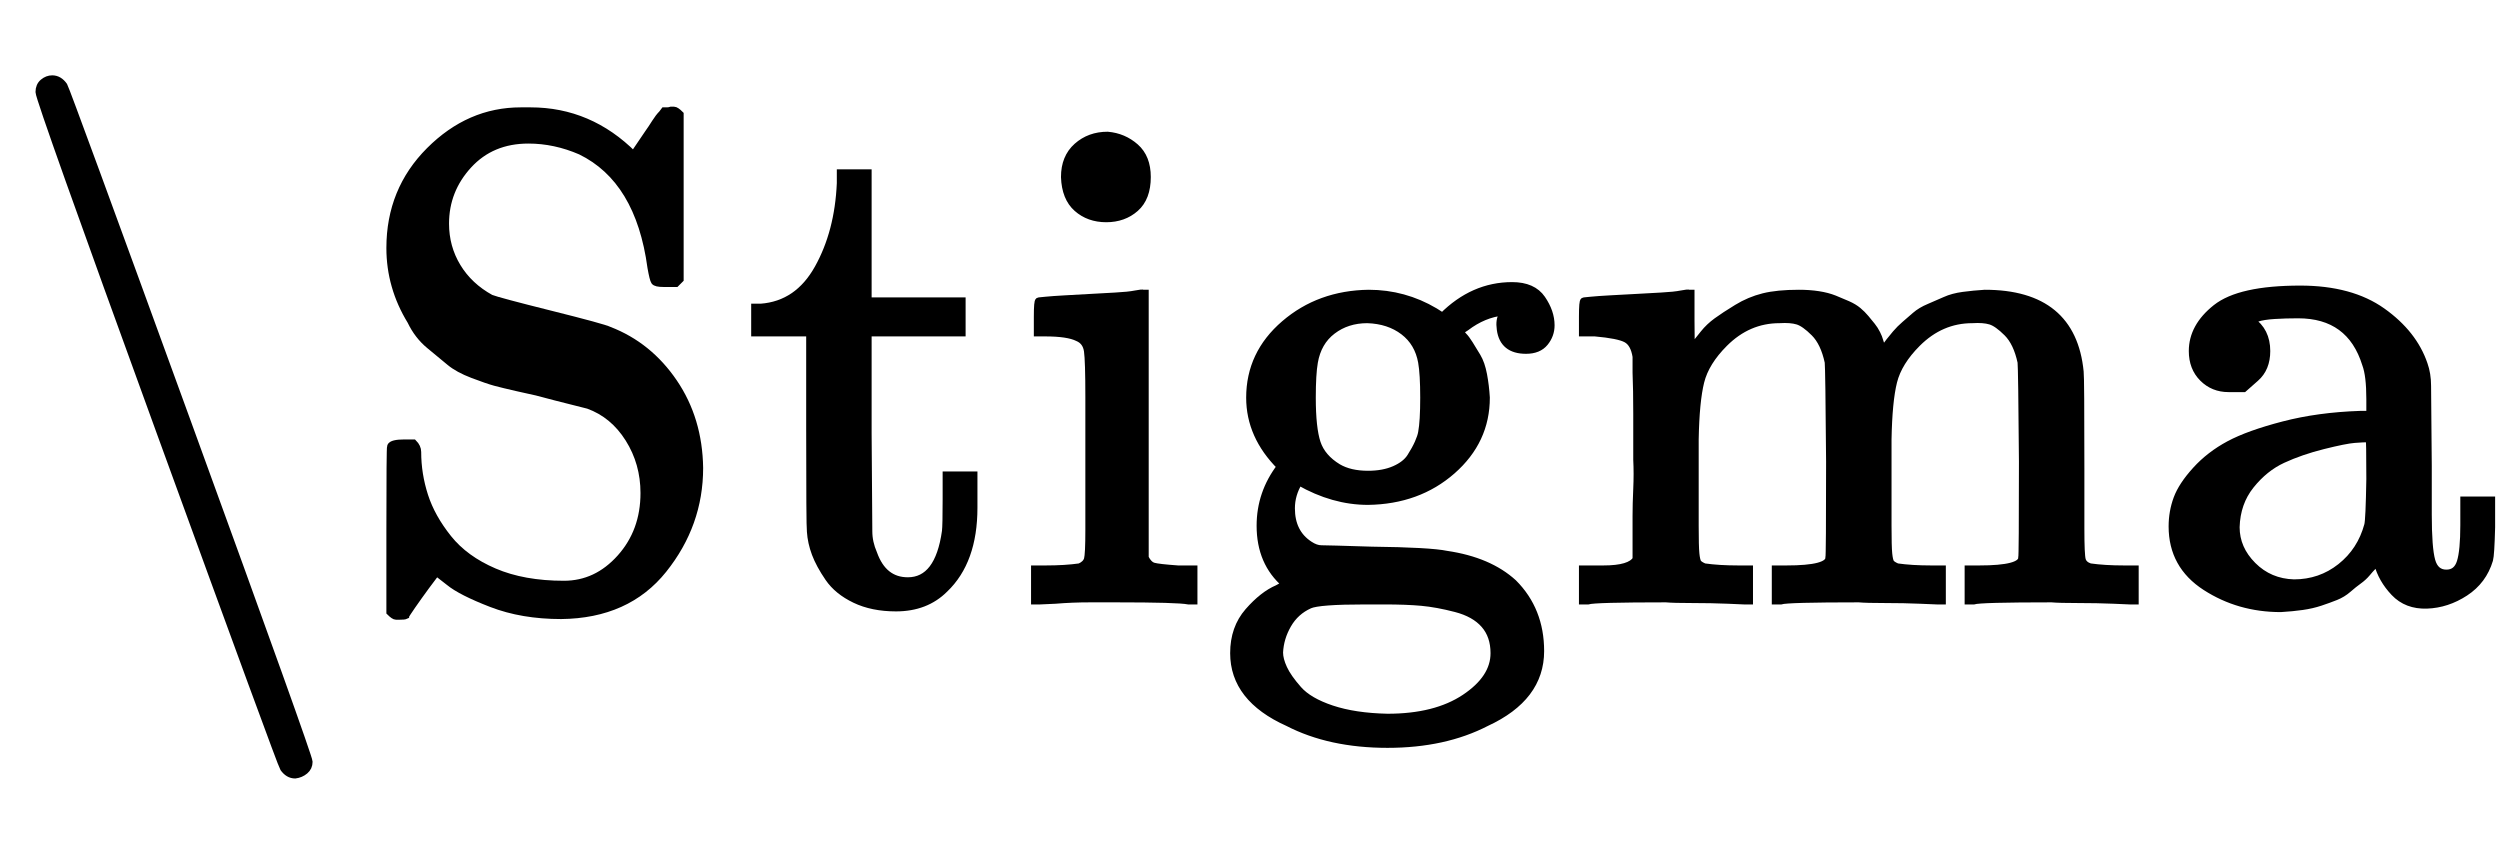
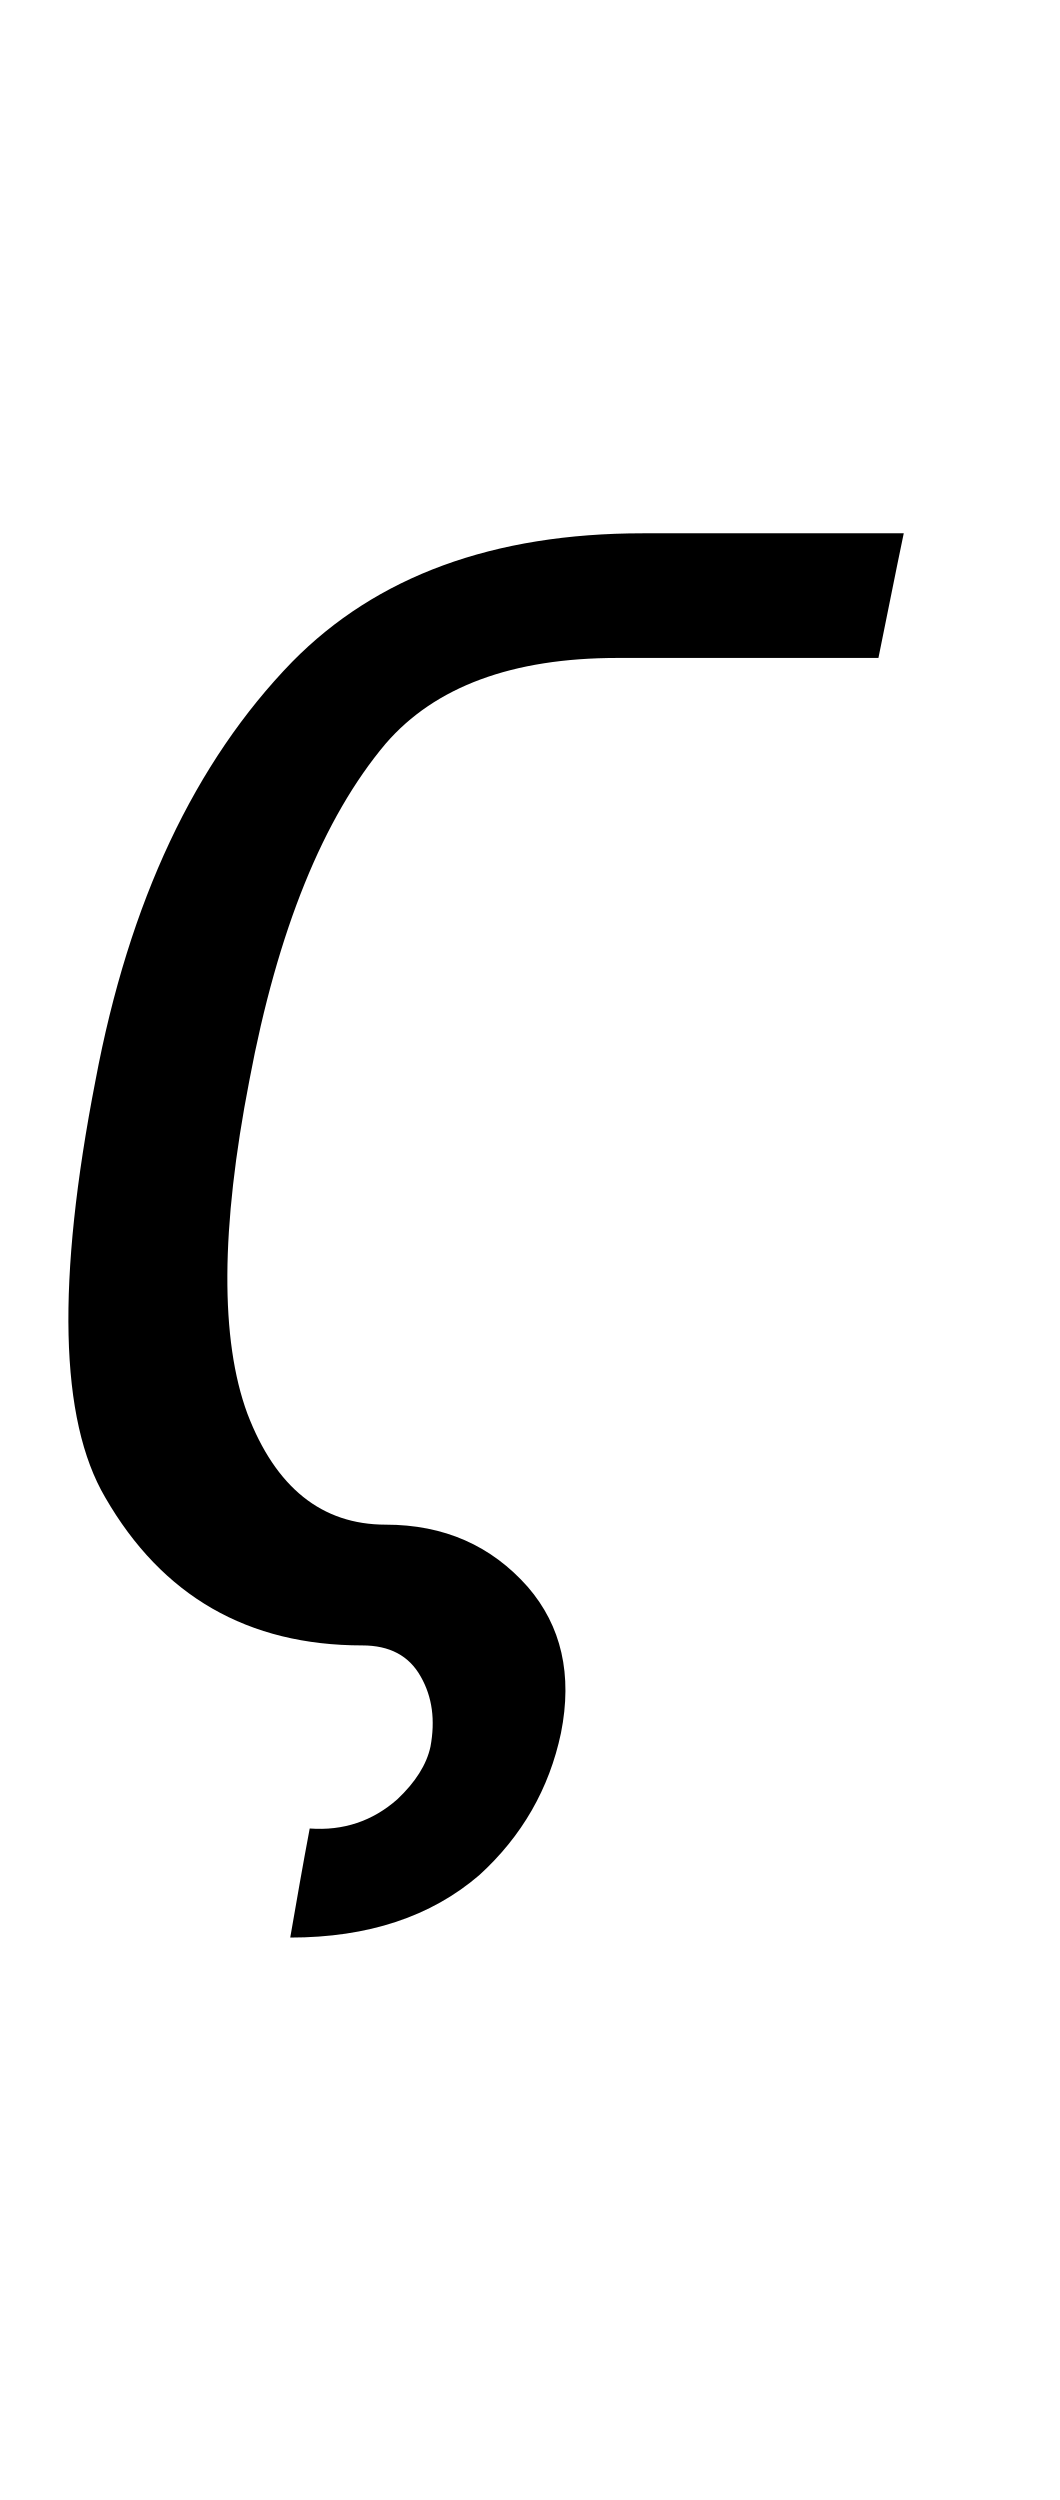
- <svg xmlns="http://www.w3.org/2000/svg" xmlns:xlink="http://www.w3.org/1999/xlink" style="vertical-align: -0.838ex;" width="8.34ex" height="2.843ex" viewBox="0 -863.1 3591 1223.9">
-   <defs>
-     <path stroke-width="10" id="E1-MJMAIN-5C" d="M56 731Q56 740 62 745T75 750Q85 750 92 740Q96 733 270 255T444 -231Q444 -239 438 -244T424 -250Q414 -250 407 -240Q404 -236 230 242T56 731Z" />
-     <path stroke-width="10" id="E1-MJMAIN-53" d="M55 507Q55 590 112 647T243 704H257Q342 704 405 641L426 672Q431 679 436 687T446 700L449 704Q450 704 453 704T459 705H463Q466 705 472 699V462L466 456H448Q437 456 435 459T430 479Q413 605 329 646Q292 662 254 662Q201 662 168 626T135 542Q135 508 152 480T200 435Q210 431 286 412T370 389Q427 367 463 314T500 191Q500 110 448 45T301 -21Q245 -21 201 -4T140 27L122 41Q118 36 107 21T87 -7T78 -21Q76 -22 68 -22H64Q61 -22 55 -16V101Q55 220 56 222Q58 227 76 227H89Q95 221 95 214Q95 182 105 151T139 90T205 42T305 24Q352 24 386 62T420 155Q420 198 398 233T340 281Q284 295 266 300Q261 301 239 306T206 314T174 325T141 343T112 367T85 402Q55 451 55 507Z" />
-     <path stroke-width="10" id="E1-MJMAIN-74" d="M27 422Q80 426 109 478T141 600V615H181V431H316V385H181V241Q182 116 182 100T189 68Q203 29 238 29Q282 29 292 100Q293 108 293 146V181H333V146V134Q333 57 291 17Q264 -10 221 -10Q187 -10 162 2T124 33T105 68T98 100Q97 107 97 248V385H18V422H27Z" />
-     <path stroke-width="10" id="E1-MJMAIN-69" d="M69 609Q69 637 87 653T131 669Q154 667 171 652T188 609Q188 579 171 564T129 549Q104 549 87 564T69 609ZM247 0Q232 3 143 3Q132 3 106 3T56 1L34 0H26V46H42Q70 46 91 49Q100 53 102 60T104 102V205V293Q104 345 102 359T88 378Q74 385 41 385H30V408Q30 431 32 431L42 432Q52 433 70 434T106 436Q123 437 142 438T171 441T182 442H185V62Q190 52 197 50T232 46H255V0H247Z" />
-     <path stroke-width="10" id="E1-MJMAIN-67" d="M329 409Q373 453 429 453Q459 453 472 434T485 396Q485 382 476 371T449 360Q416 360 412 390Q410 404 415 411Q415 412 416 414V415Q388 412 363 393Q355 388 355 386Q355 385 359 381T368 369T379 351T388 325T392 292Q392 230 343 187T222 143Q172 143 123 171Q112 153 112 133Q112 98 138 81Q147 75 155 75T227 73Q311 72 335 67Q396 58 431 26Q470 -13 470 -72Q470 -139 392 -175Q332 -206 250 -206Q167 -206 107 -175Q29 -140 29 -75Q29 -39 50 -15T92 18L103 24Q67 55 67 108Q67 155 96 193Q52 237 52 292Q52 355 102 398T223 442Q274 442 318 416L329 409ZM299 343Q294 371 273 387T221 404Q192 404 171 388T145 343Q142 326 142 292Q142 248 149 227T179 192Q196 182 222 182Q244 182 260 189T283 207T294 227T299 242Q302 258 302 292T299 343ZM403 -75Q403 -50 389 -34T348 -11T299 -2T245 0H218Q151 0 138 -6Q118 -15 107 -34T95 -74Q95 -84 101 -97T122 -127T170 -155T250 -167Q319 -167 361 -139T403 -75Z" />
-     <path stroke-width="10" id="E1-MJMAIN-6D" d="M41 46H55Q94 46 102 60V68Q102 77 102 91T102 122T103 161T103 203Q103 234 103 269T102 328V351Q99 370 88 376T43 385H25V408Q25 431 27 431L37 432Q47 433 65 434T102 436Q119 437 138 438T167 441T178 442H181V402Q181 364 182 364T187 369T199 384T218 402T247 421T285 437Q305 442 336 442Q351 442 364 440T387 434T406 426T421 417T432 406T441 395T448 384T452 374T455 366L457 361L460 365Q463 369 466 373T475 384T488 397T503 410T523 422T546 432T572 439T603 442Q729 442 740 329Q741 322 741 190V104Q741 66 743 59T754 49Q775 46 803 46H819V0H811L788 1Q764 2 737 2T699 3Q596 3 587 0H579V46H595Q656 46 656 62Q657 64 657 200Q656 335 655 343Q649 371 635 385T611 402T585 404Q540 404 506 370Q479 343 472 315T464 232V168V108Q464 78 465 68T468 55T477 49Q498 46 526 46H542V0H534L510 1Q487 2 460 2T422 3Q319 3 310 0H302V46H318Q379 46 379 62Q380 64 380 200Q379 335 378 343Q372 371 358 385T334 402T308 404Q263 404 229 370Q202 343 195 315T187 232V168V108Q187 78 188 68T191 55T200 49Q221 46 249 46H265V0H257L234 1Q210 2 183 2T145 3Q42 3 33 0H25V46H41Z" />
-     <path stroke-width="10" id="E1-MJMAIN-61" d="M137 305T115 305T78 320T63 359Q63 394 97 421T218 448Q291 448 336 416T396 340Q401 326 401 309T402 194V124Q402 76 407 58T428 40Q443 40 448 56T453 109V145H493V106Q492 66 490 59Q481 29 455 12T400 -6T353 12T329 54V58L327 55Q325 52 322 49T314 40T302 29T287 17T269 6T247 -2T221 -8T190 -11Q130 -11 82 20T34 107Q34 128 41 147T68 188T116 225T194 253T304 268H318V290Q318 324 312 340Q290 411 215 411Q197 411 181 410T156 406T148 403Q170 388 170 359Q170 334 154 320ZM126 106Q126 75 150 51T209 26Q247 26 276 49T315 109Q317 116 318 175Q318 233 317 233Q309 233 296 232T251 223T193 203T147 166T126 106Z" />
-   </defs>
+ <svg xmlns="http://www.w3.org/2000/svg" style="vertical-align: -1.171ex;" width="1.417ex" height="3.343ex" viewBox="0 -934.9 610 1439.2">
+   <defs />
  <g stroke="currentColor" fill="currentColor" stroke-width="0" transform="matrix(1 0 0 -1 0 0)">
-     <use xlink:href="#E1-MJMAIN-5C" />
-     <use xlink:href="#E1-MJMAIN-53" x="505" y="0" />
-     <use xlink:href="#E1-MJMAIN-74" x="1066" y="0" />
-     <use xlink:href="#E1-MJMAIN-69" x="1460" y="0" />
-     <use xlink:href="#E1-MJMAIN-67" x="1743" y="0" />
-     <use xlink:href="#E1-MJMAIN-6D" x="2248" y="0" />
-     <use xlink:href="#E1-MJMAIN-61" x="3086" y="0" />
+     <text font-family="STIXGeneral,'Arial Unicode MS',serif" font-style="italic" font-weight="" stroke="none" style="font-family: monospace" transform="scale(71.759) matrix(1 0 0 -1 0 0)">Ϛ</text>
  </g>
</svg>
